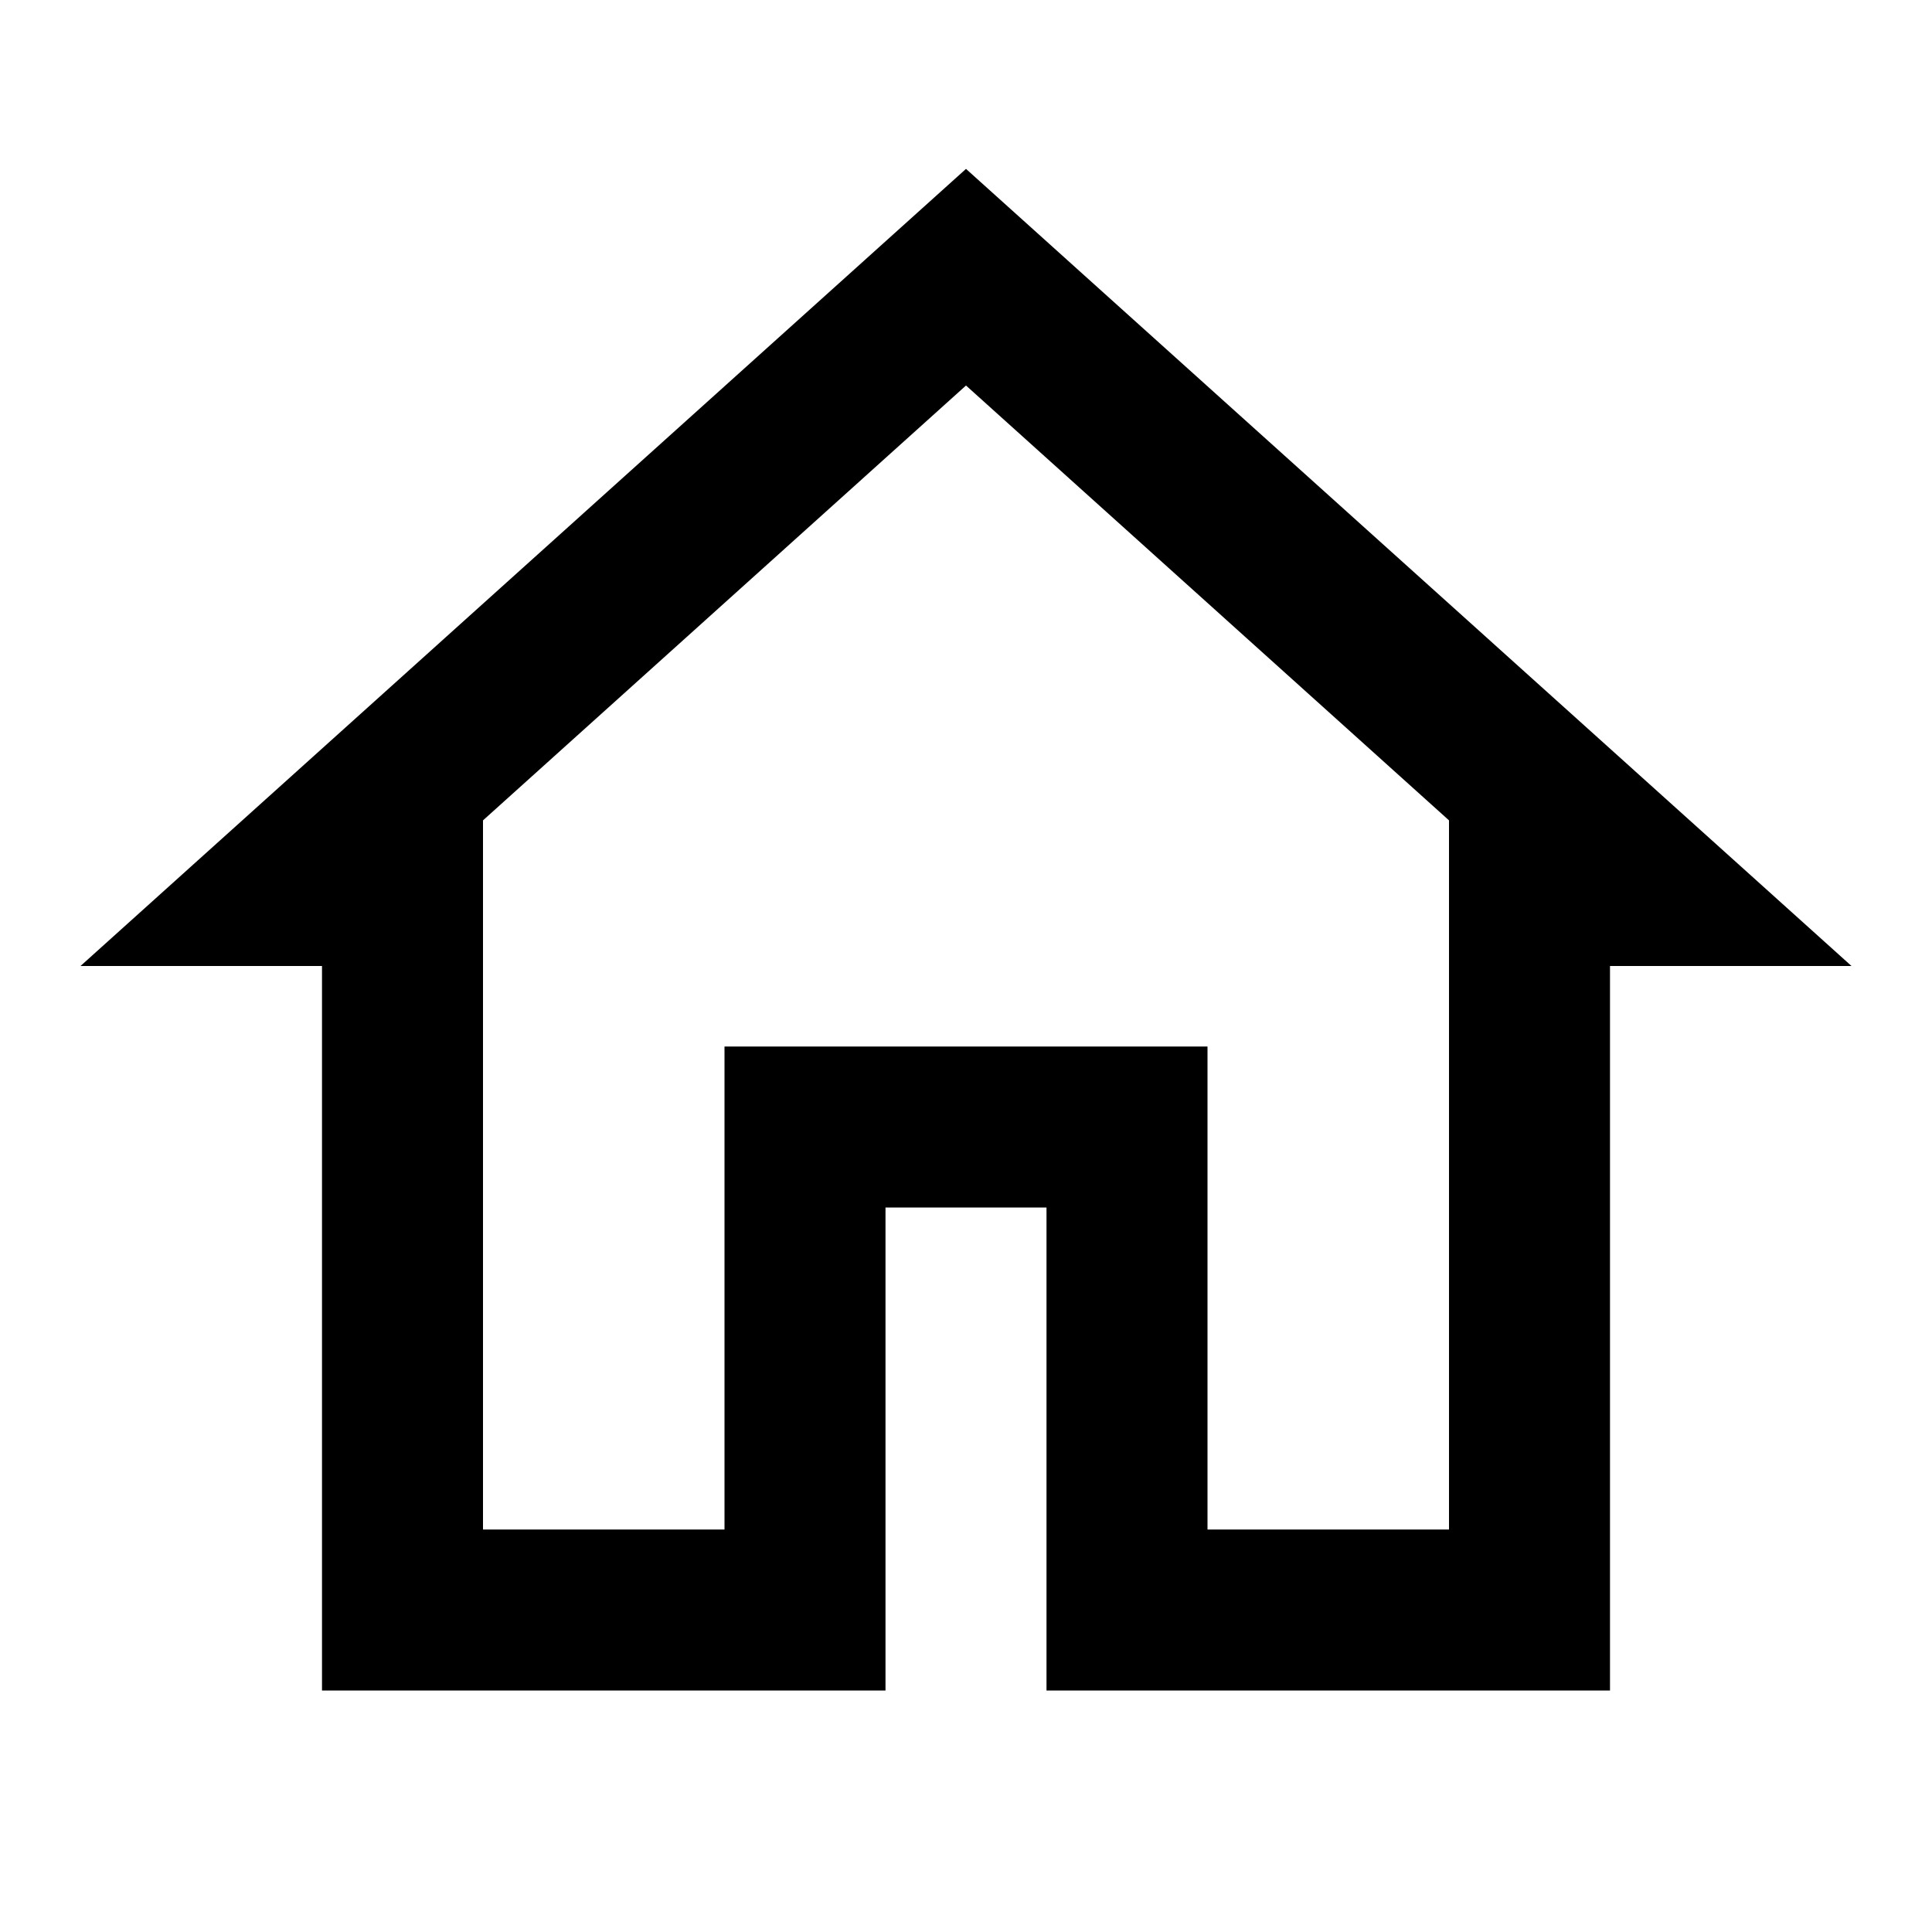
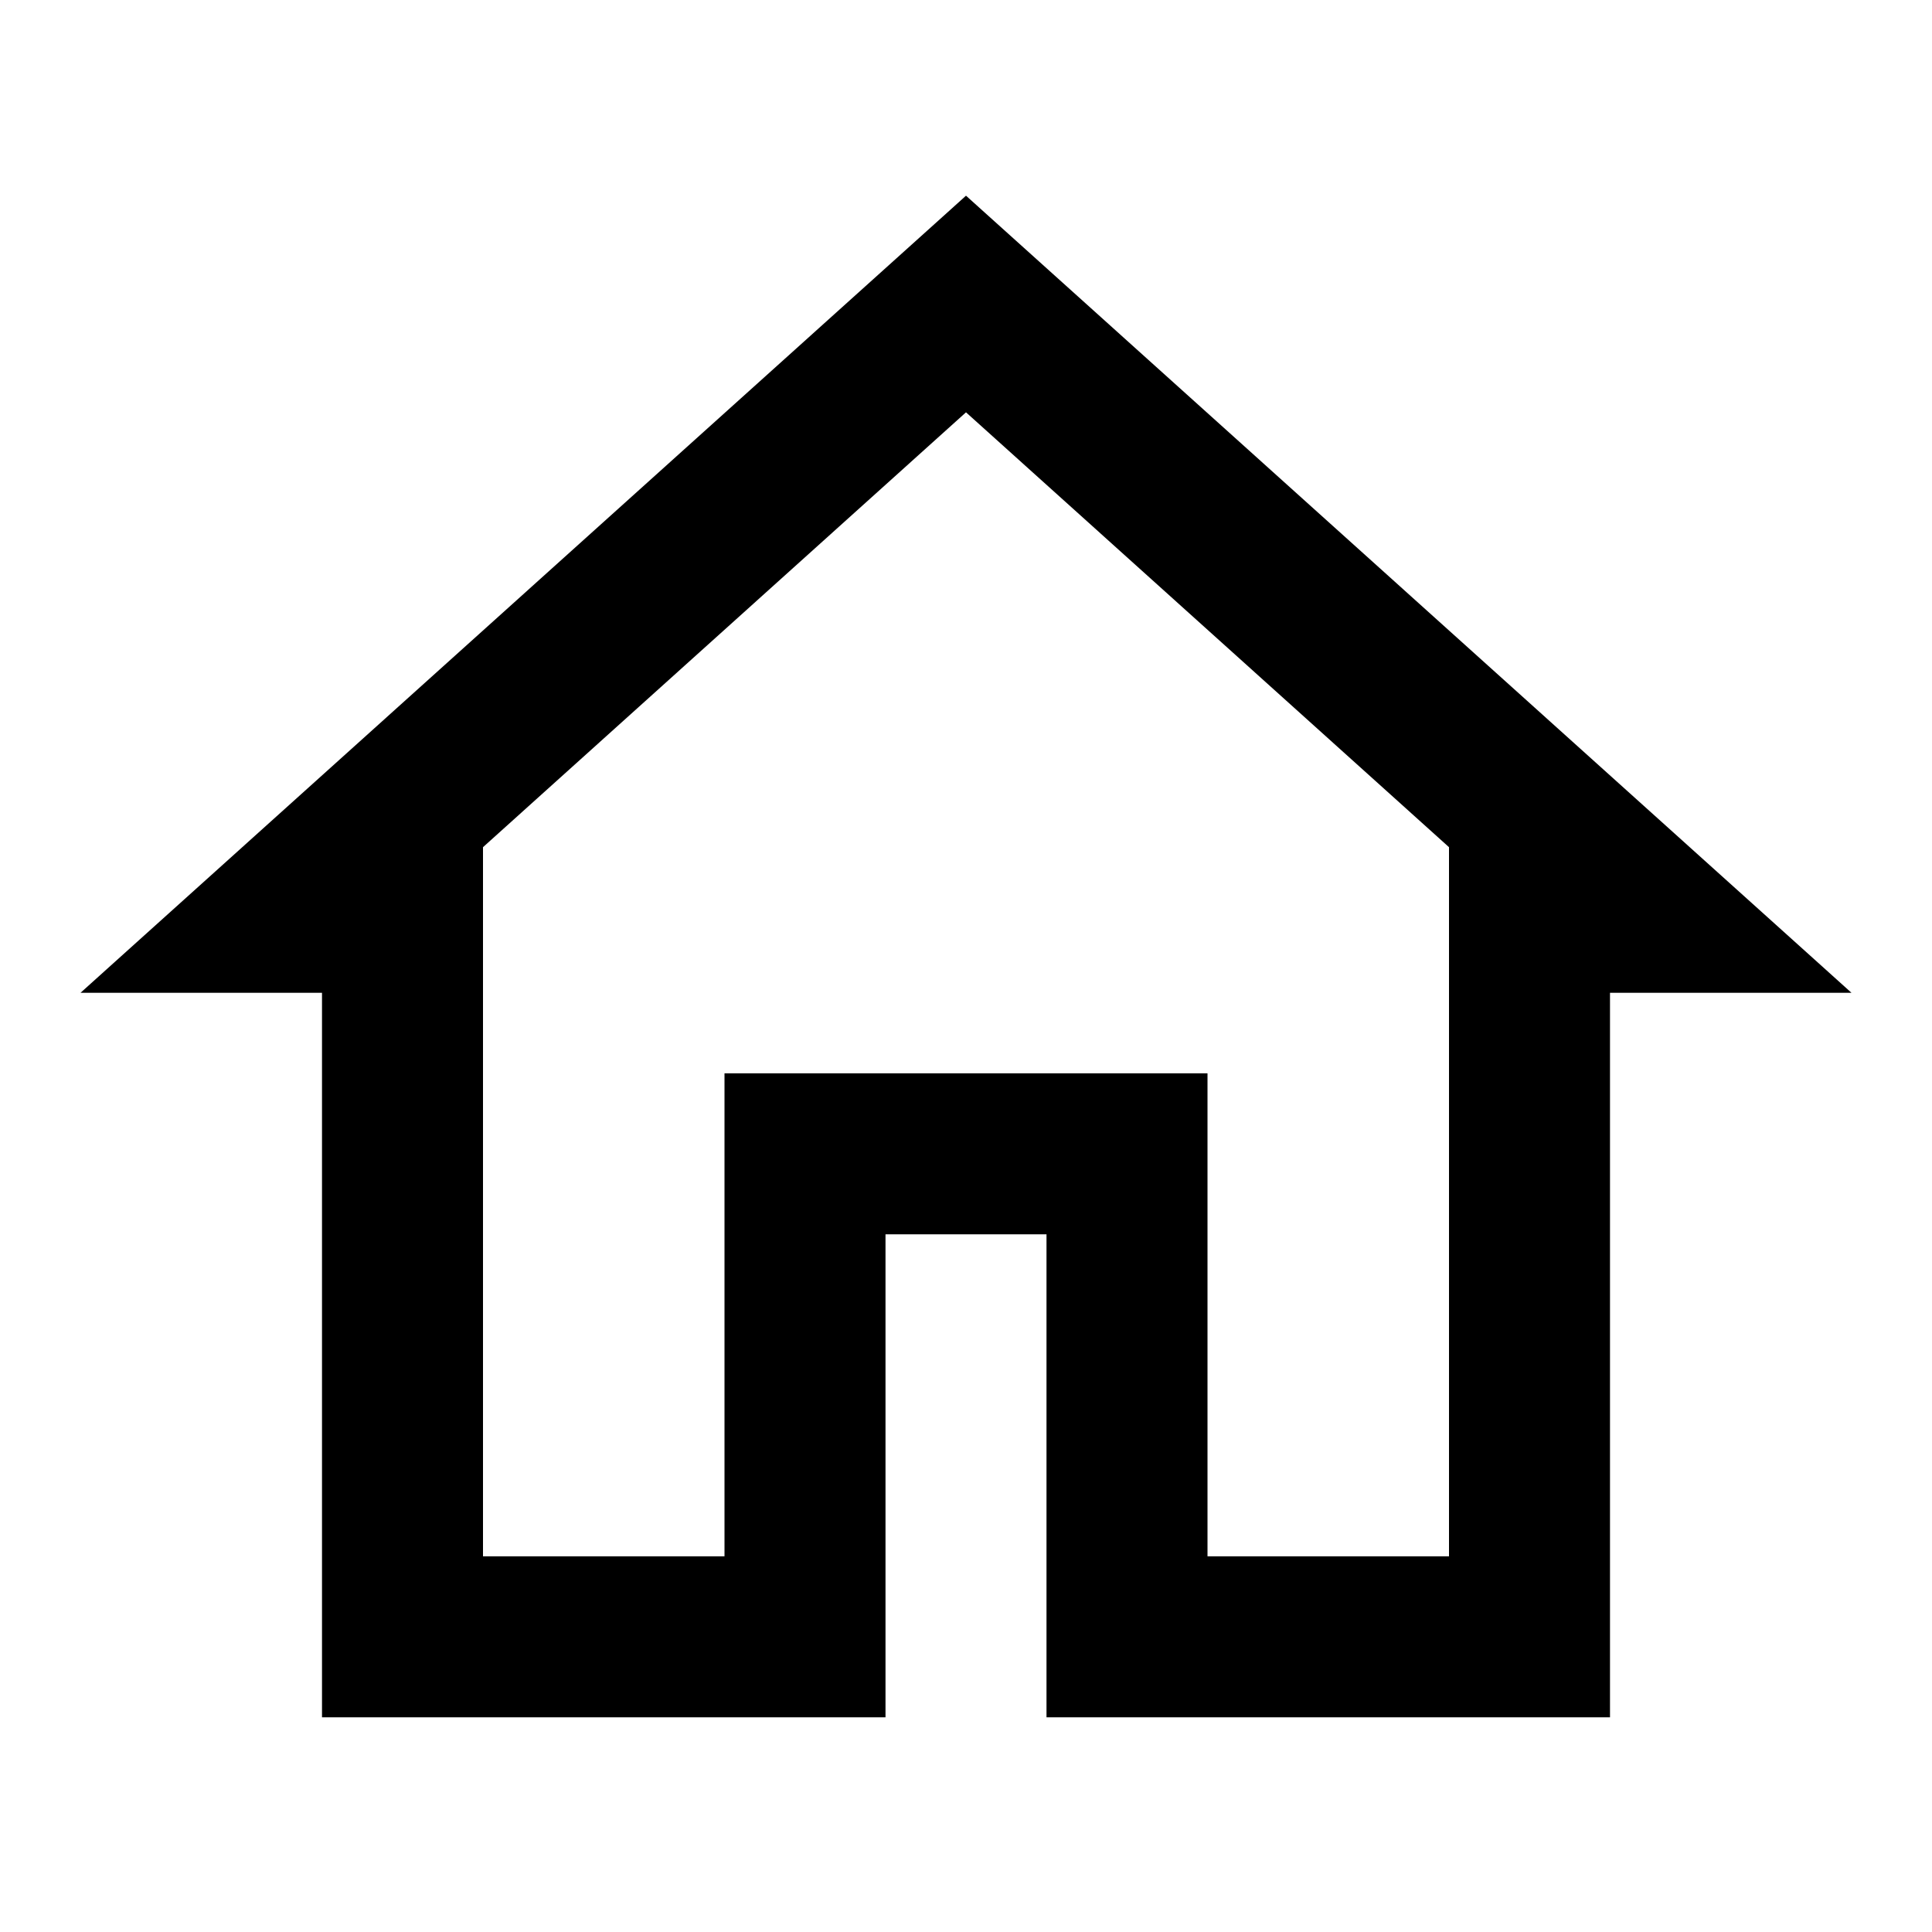
- <svg xmlns="http://www.w3.org/2000/svg" viewBox="0 0 24 24">
+ <svg xmlns="http://www.w3.org/2000/svg" viewBox="0 -0.333 24 24">
  <path fill="#000000" d="M 12 2.098 L 1 12 L 4 12 L 4 21 L 11 21 L 11 15 L 13 15 L 13 21 L 20 21 L 20 12 L 23 12 Z M 12 4.789 L 18 10.191 L 18 19 L 15 19 L 15 13 L 9 13 L 9 19 L 6 19 L 6 10.191 Z M 12 4.789 " />
</svg>
